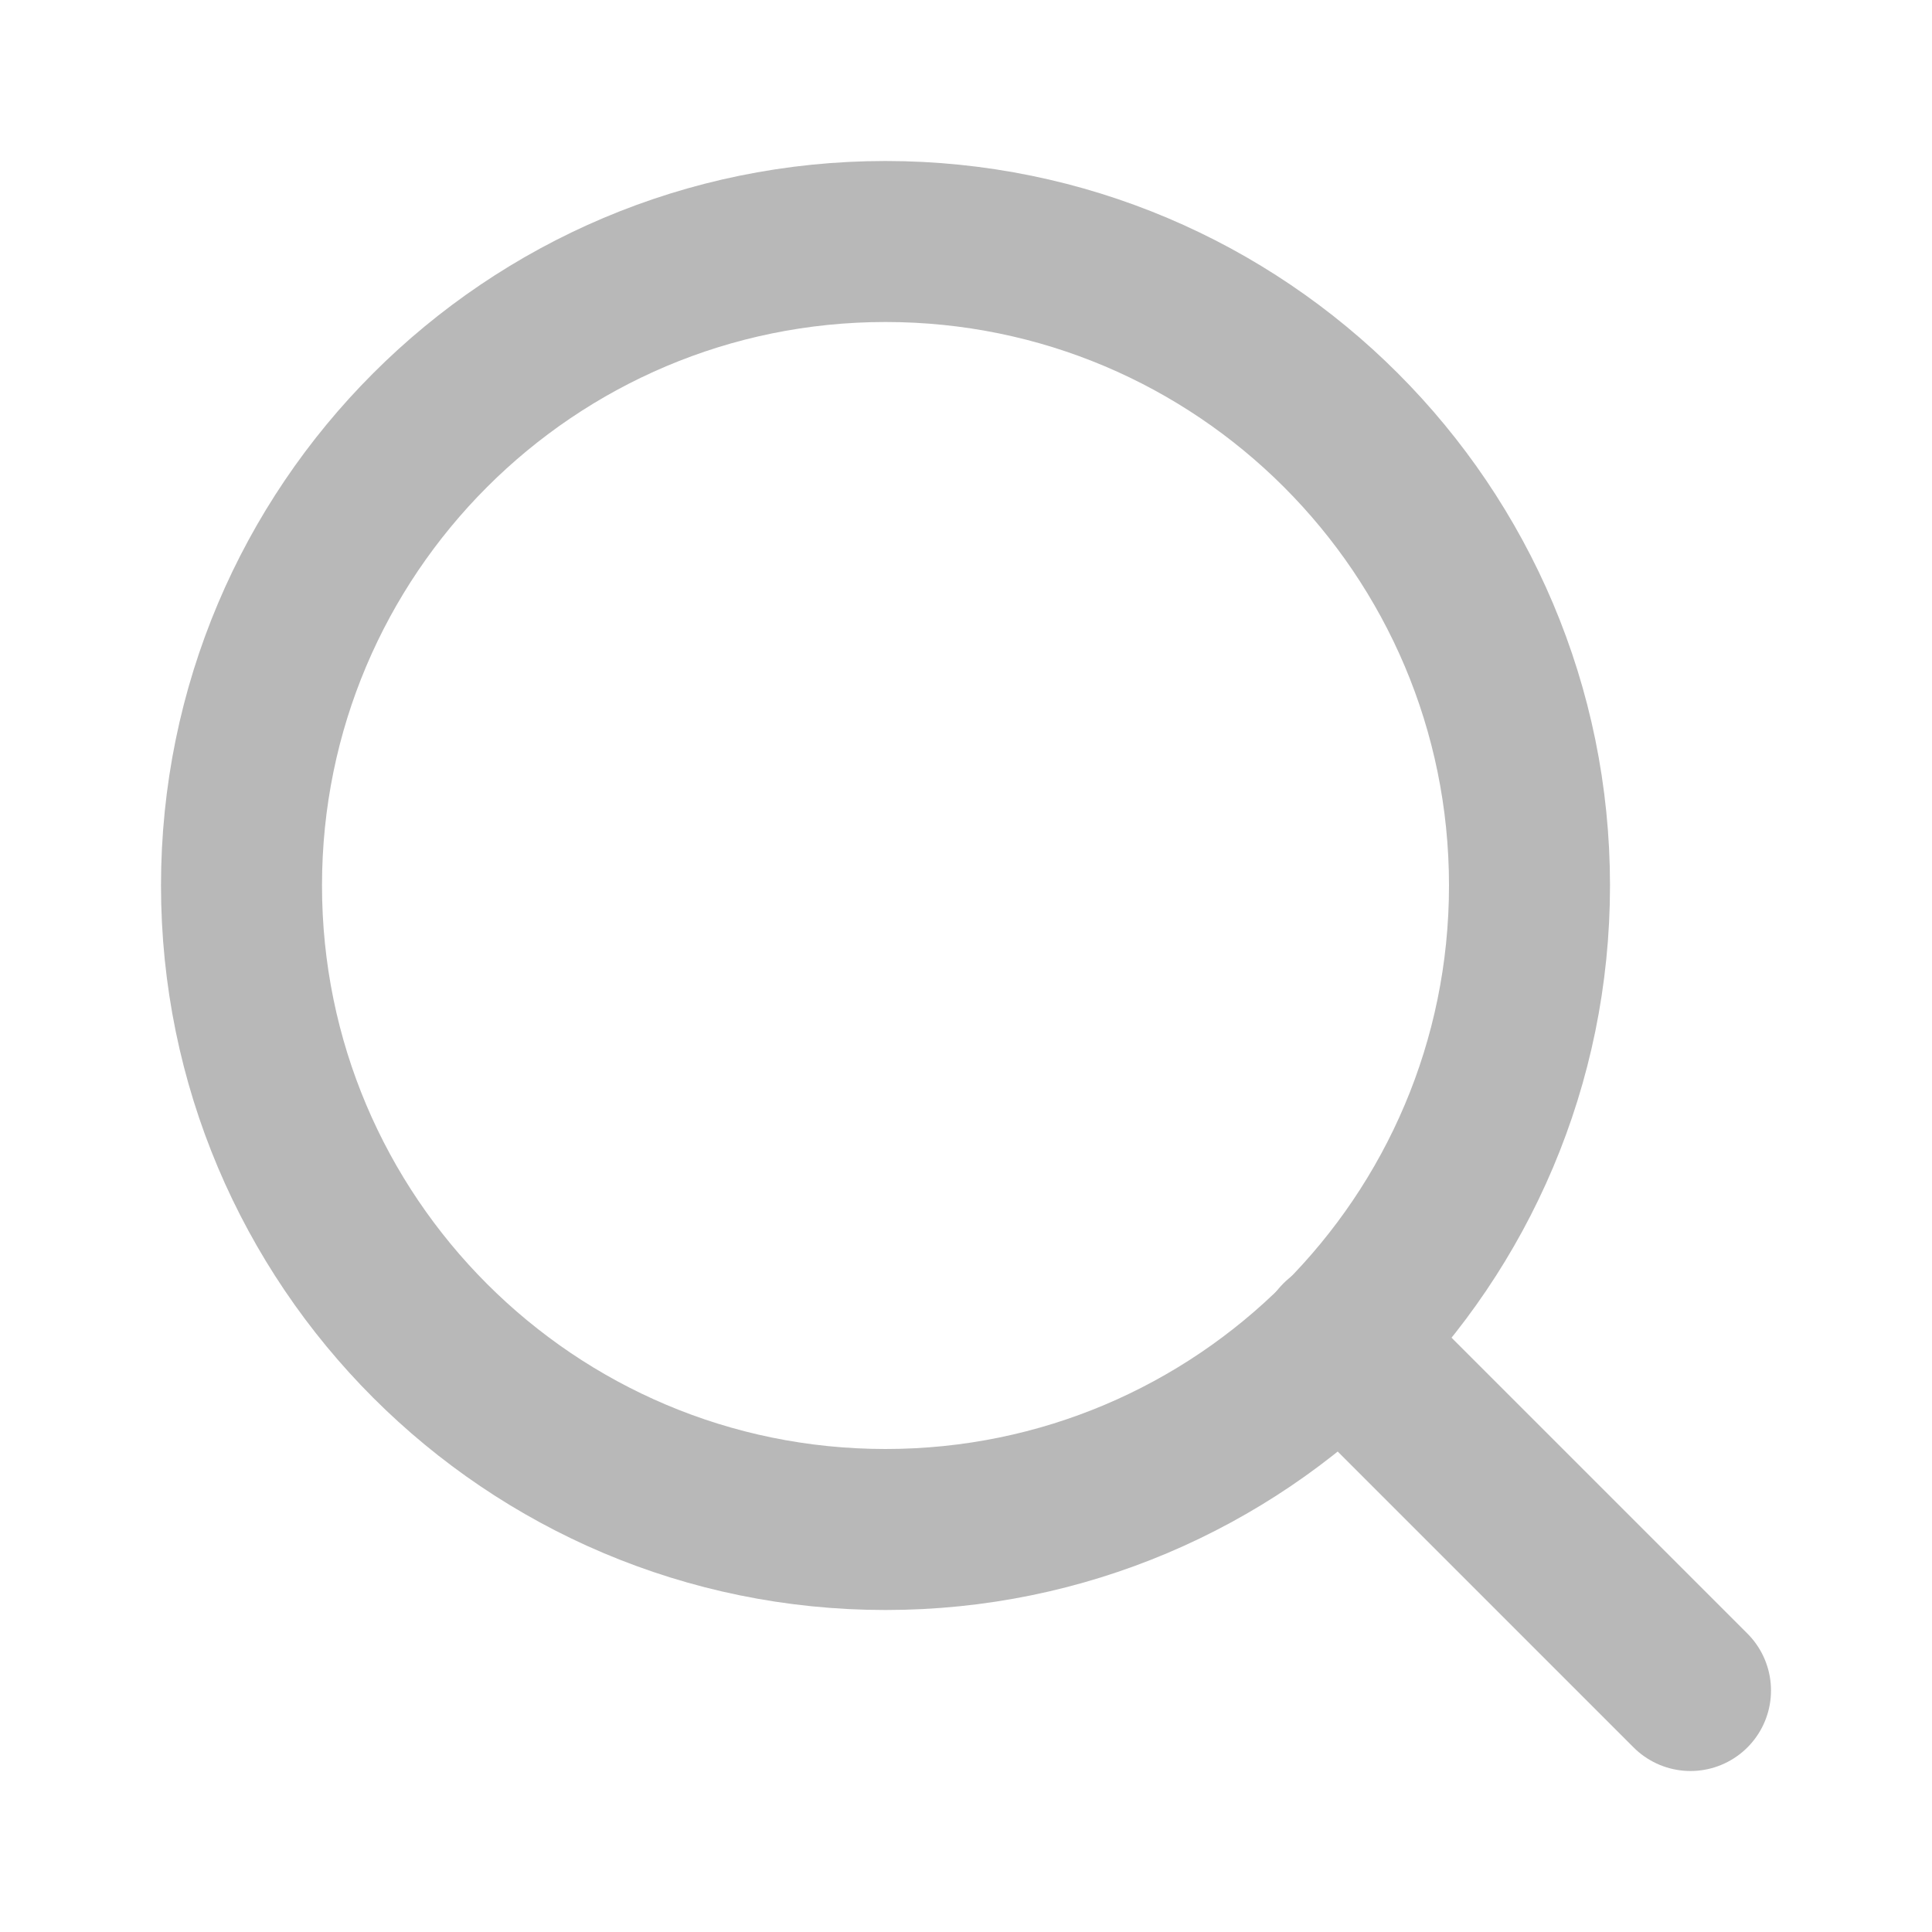
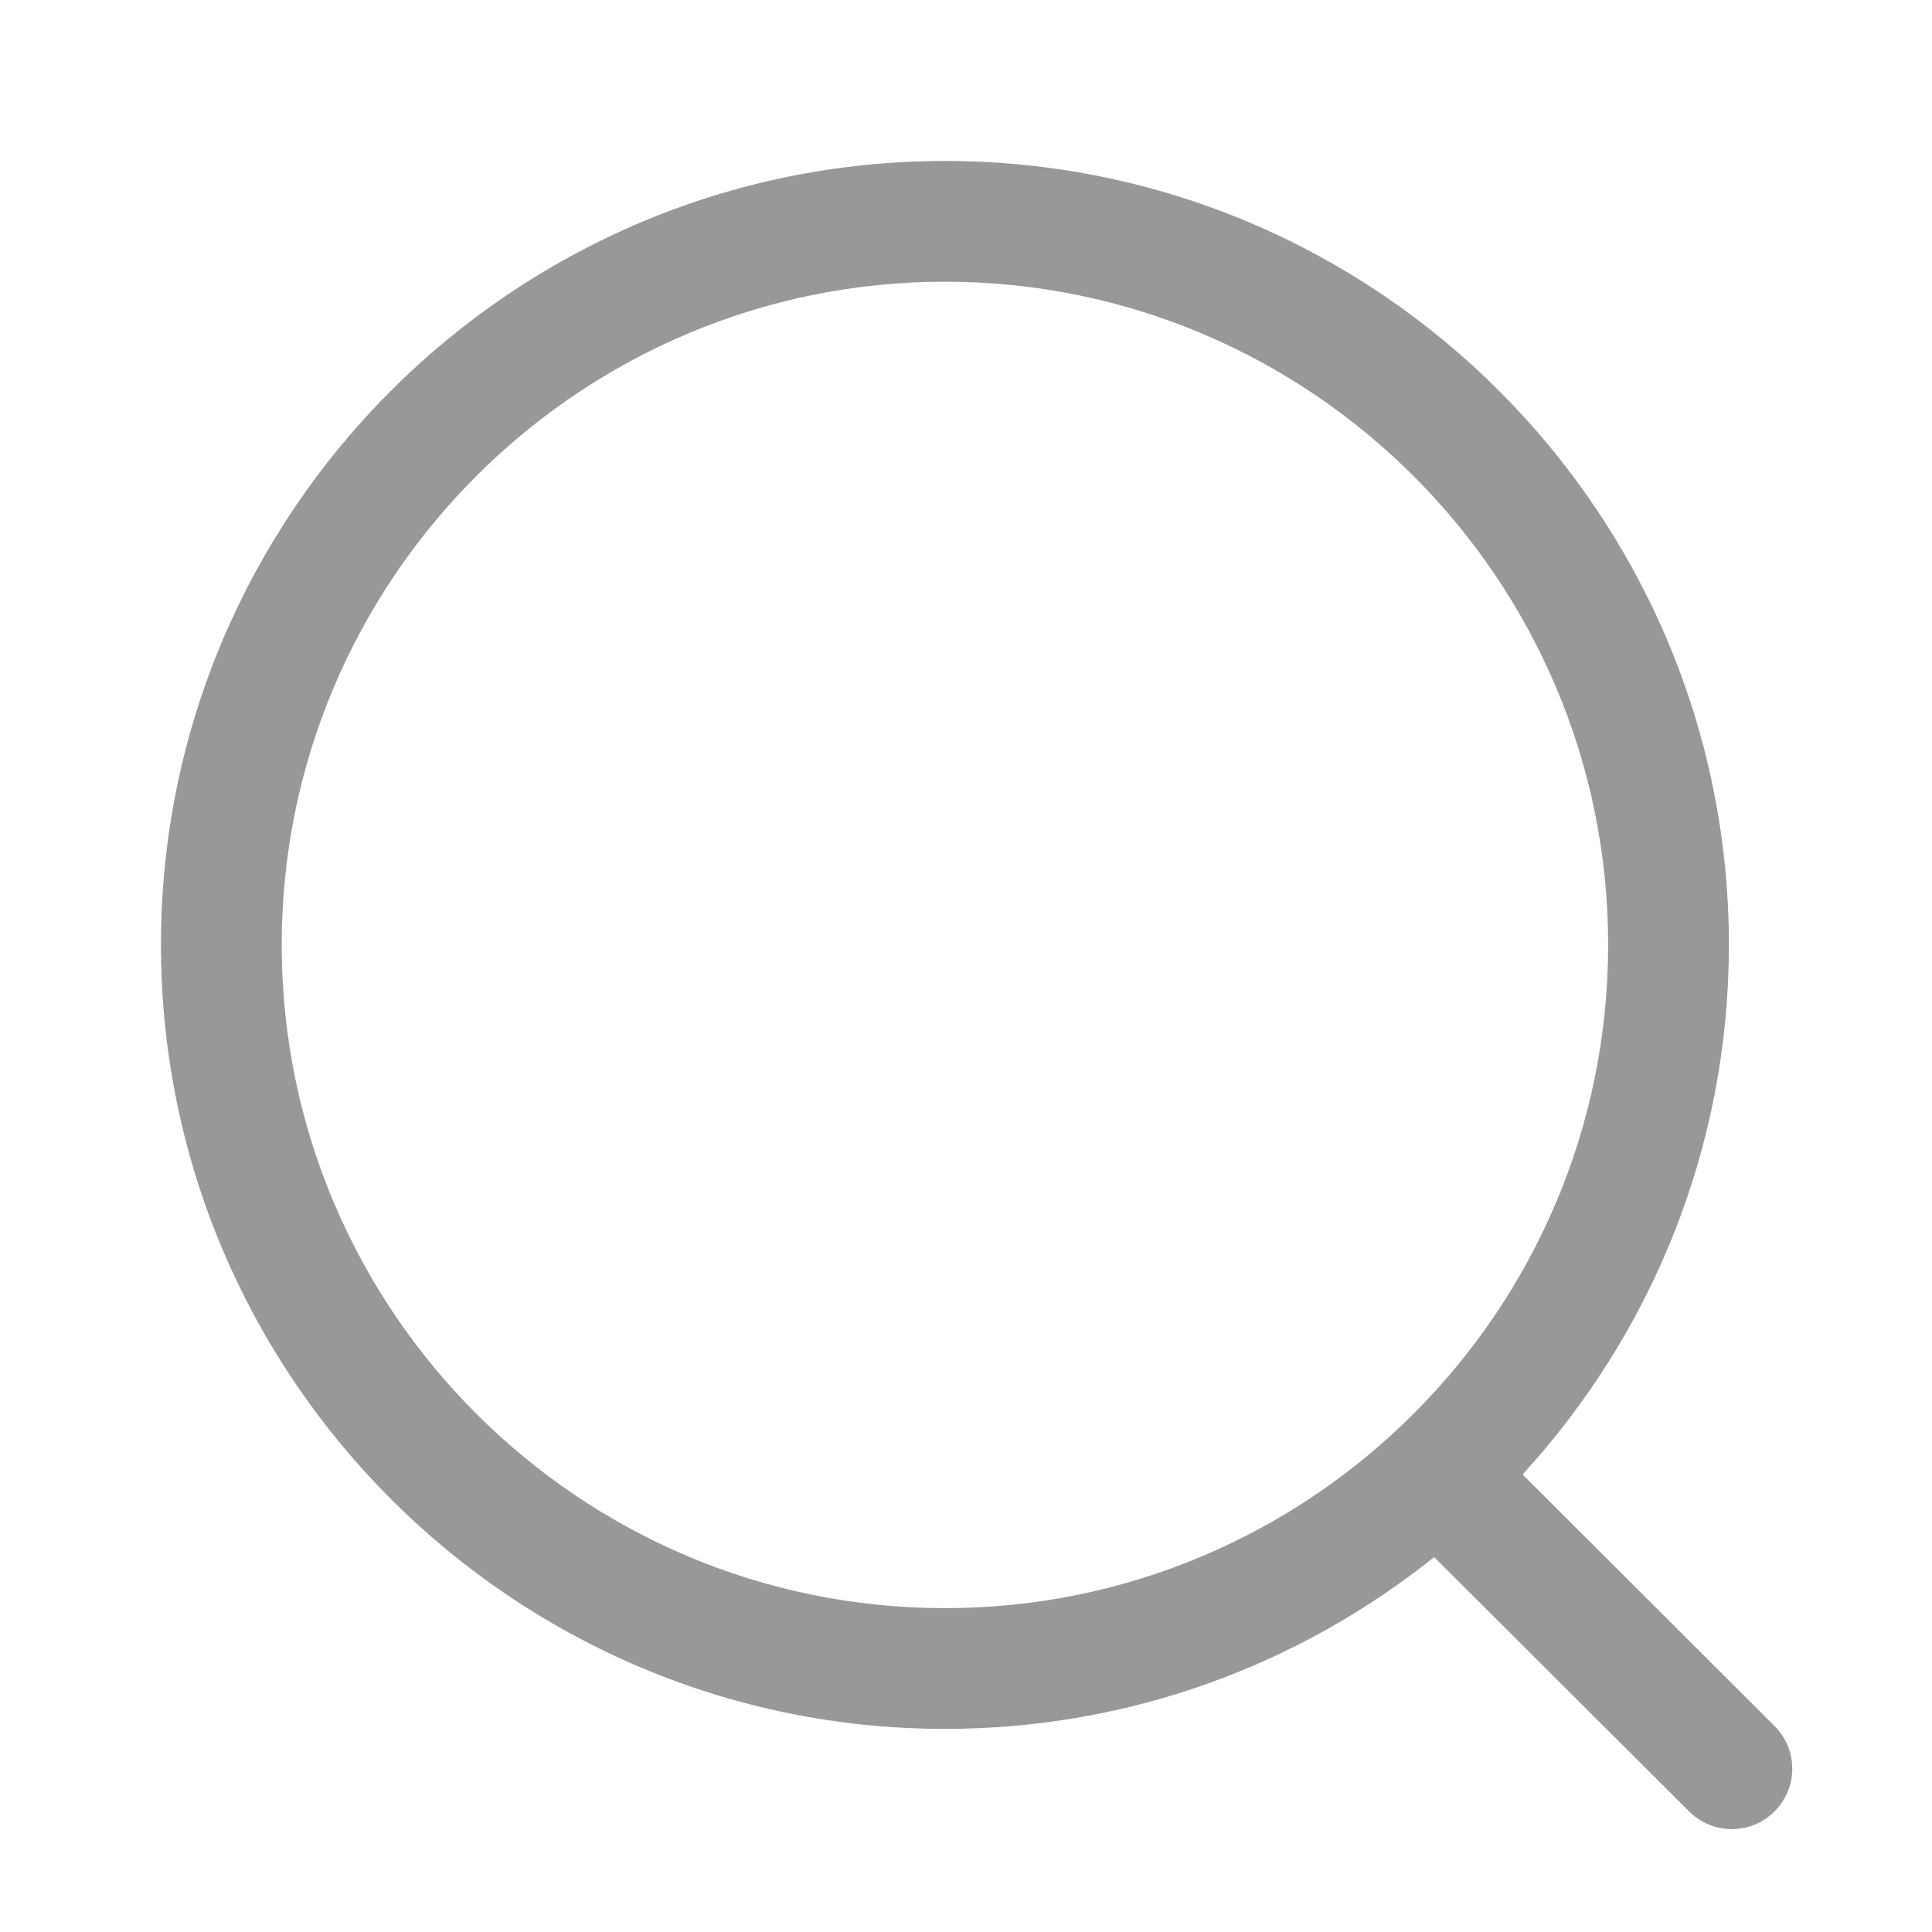
- <svg xmlns="http://www.w3.org/2000/svg" width="24" height="24" viewBox="0 0 24 24" fill="none">
-   <path d="M11 19C15.418 19 19 15.418 19 11C19 6.582 15.418 3 11 3C6.582 3 3 6.582 3 11C3 15.418 6.582 19 11 19Z" stroke="#B8B8B8" stroke-width="2" stroke-linecap="round" stroke-linejoin="round" />
-   <path d="M21 21L16.65 16.65" stroke="#B8B8B8" stroke-width="2" stroke-linecap="round" stroke-linejoin="round" />
+ <svg xmlns="http://www.w3.org/2000/svg" width="16" height="16" viewBox="0 0 16 16" fill="none">
+   <path fill-rule="evenodd" clip-rule="evenodd" d="M7.826 1.333C11.406 1.333 14.318 4.245 14.318 7.825C14.318 9.514 13.669 11.055 12.609 12.211L14.696 14.294C14.891 14.489 14.892 14.805 14.697 15C14.599 15.099 14.471 15.148 14.343 15.148C14.215 15.148 14.087 15.099 13.989 15.002L11.877 12.895C10.766 13.785 9.357 14.318 7.826 14.318C4.246 14.318 1.333 11.405 1.333 7.825C1.333 4.245 4.246 1.333 7.826 1.333ZM7.826 2.333C4.797 2.333 2.333 4.797 2.333 7.825C2.333 10.854 4.797 13.318 7.826 13.318C10.854 13.318 13.318 10.854 13.318 7.825C13.318 4.797 10.854 2.333 7.826 2.333Z" fill="#989898" />
</svg>
